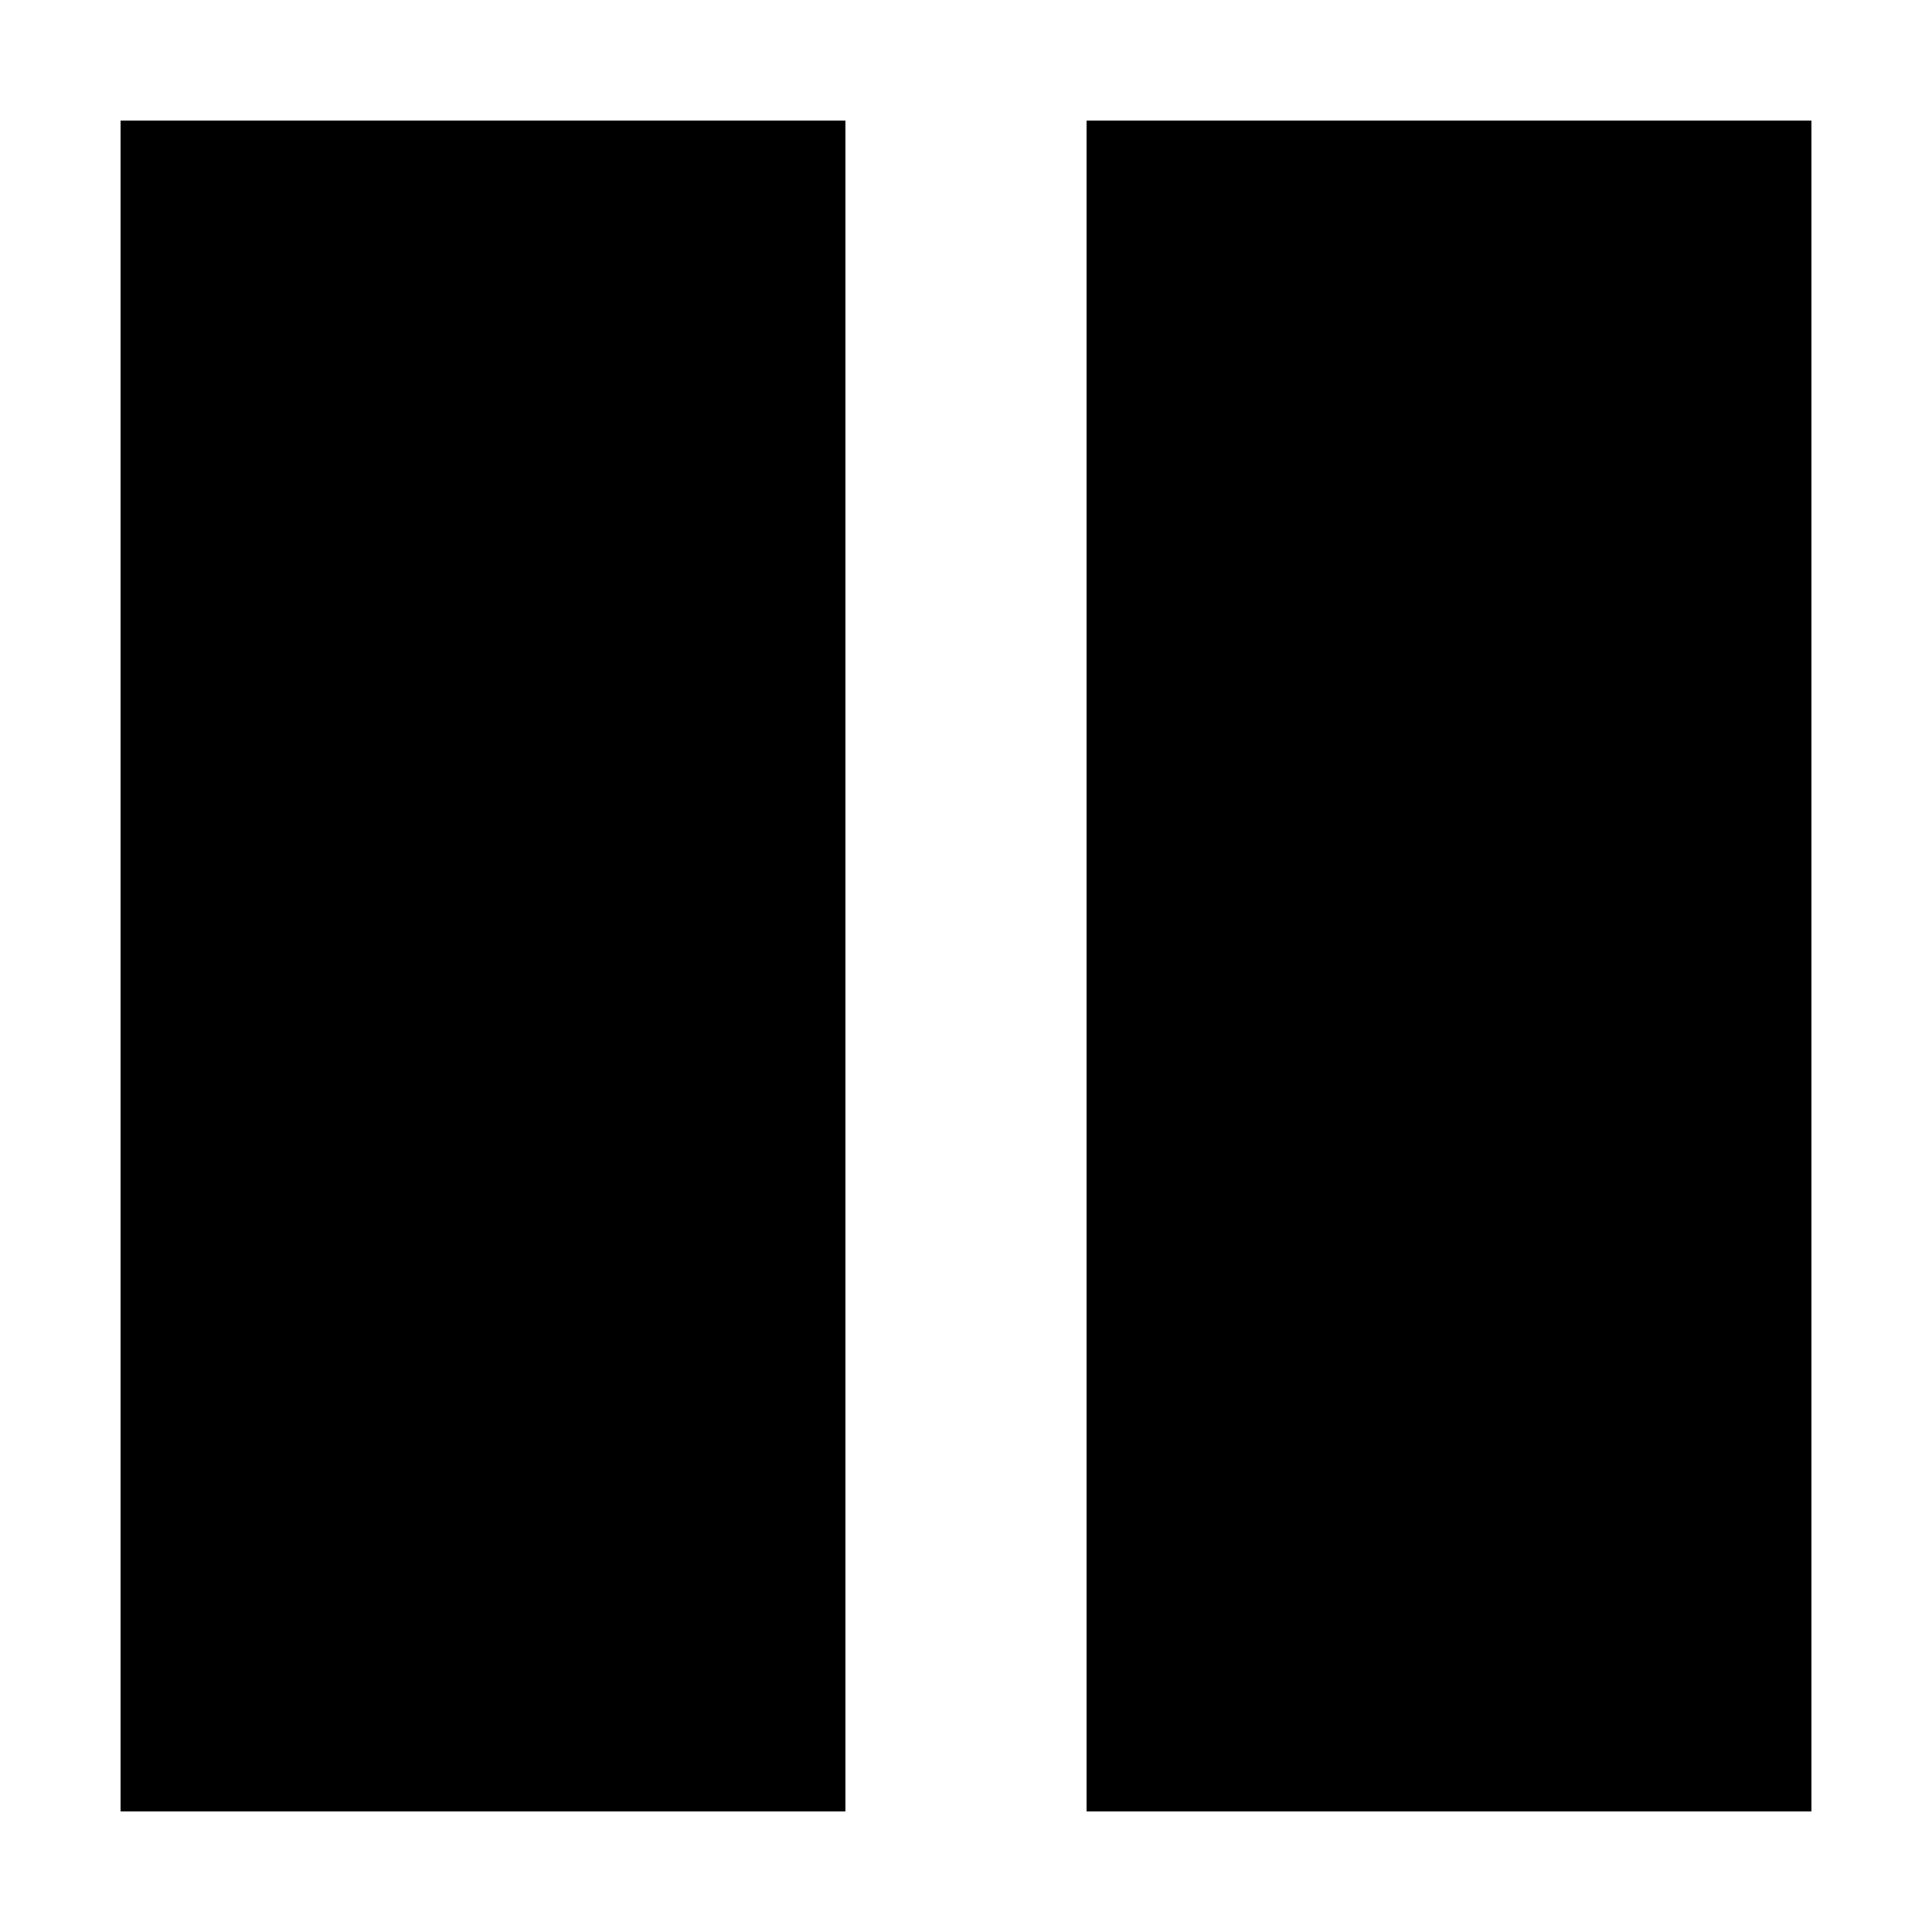
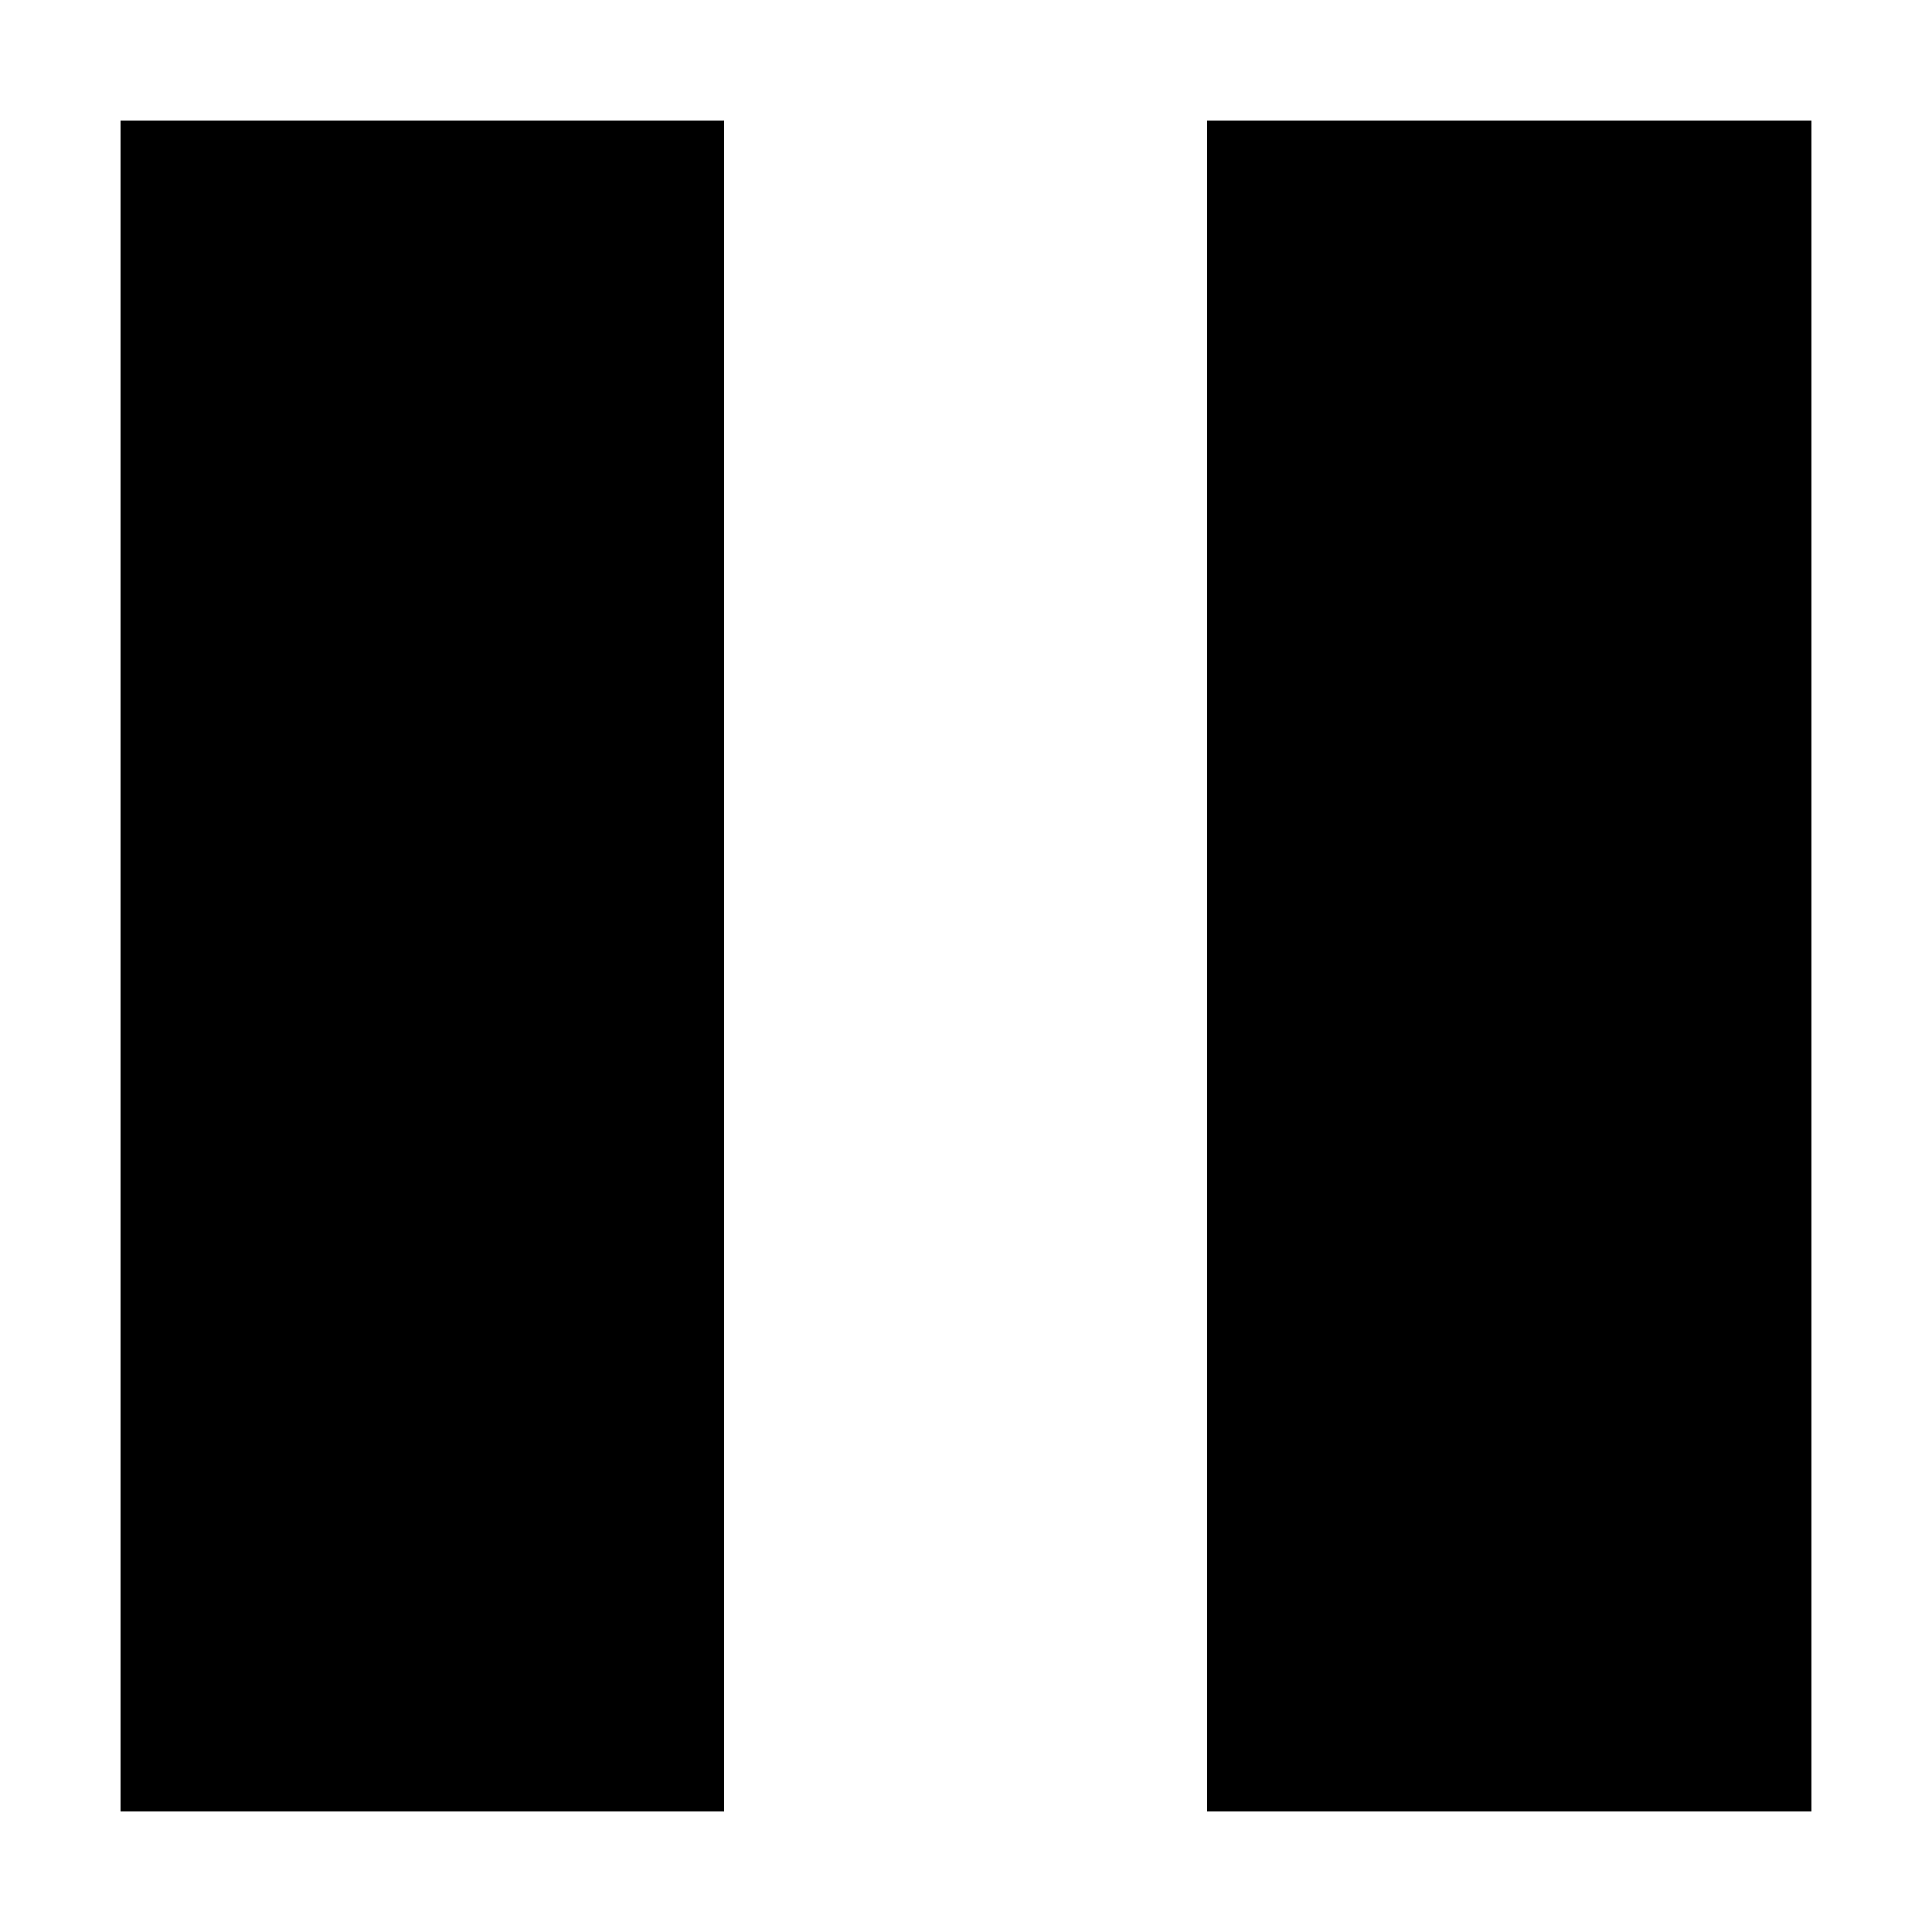
<svg xmlns="http://www.w3.org/2000/svg" xmlns:xlink="http://www.w3.org/1999/xlink" width="16" height="16" id="svg2" version="1.1" shape-rendering="crispEdges">
  <defs id="defs4">
    <linearGradient id="linearGradient5306">
      <stop style="stop-color:#ffffff;stop-opacity:0.099;" offset="0" id="stop5308" />
      <stop style="stop-color:#ffffff;stop-opacity:0;" offset="1" id="stop5310" />
    </linearGradient>
    <linearGradient id="linearGradient5290">
      <stop style="stop-color:#00ffff;stop-opacity:0.098;" offset="0" id="stop5292" />
      <stop id="stop6740" offset="0.5" style="stop-color:#00ff7f;stop-opacity:0.047;" />
      <stop style="stop-color:#00ff00;stop-opacity:0;" offset="1" id="stop5294" />
    </linearGradient>
    <linearGradient id="linearGradient5188">
      <stop style="stop-color:#64b5f6;stop-opacity:0.247;" offset="0" id="stop5198" />
      <stop style="stop-color:#64b5f6;stop-opacity:0;" offset="1" id="stop5192" />
    </linearGradient>
    <linearGradient id="linearGradient3975">
      <stop style="stop-color:#ff5555;stop-opacity:1;" offset="0" id="stop3977" />
    </linearGradient>
    <linearGradient id="linearGradient3969">
      <stop style="stop-color:#87cdde;stop-opacity:1;" offset="0" id="stop3971" />
    </linearGradient>
    <filter id="filter3945" x="0" y="6" width="1.2" style="color-interpolation-filters:sRGB">
      <feDiffuseLighting id="feDiffuseLighting3947" lighting-color="#fdfdfd" surfaceScale="121.495" diffuseConstant="28.448" />
    </filter>
    <filter id="filter3979" style="color-interpolation-filters:sRGB">
      <feFlood flood-opacity="0.2" flood-color="rgb(0,0,0)" result="flood" id="feFlood3981" />
      <feComposite in="flood" in2="SourceGraphic" operator="in" result="composite1" id="feComposite3983" />
      <feGaussianBlur stdDeviation="6" result="blur" id="feGaussianBlur3985" />
      <feOffset dx="0" dy="6" result="offset" id="feOffset3987" />
      <feComposite in="SourceGraphic" in2="offset" operator="over" result="fbSourceGraphic" id="feComposite3989" />
      <feColorMatrix result="fbSourceGraphicAlpha" in="fbSourceGraphic" values="0 0 0 -1 0 0 0 0 -1 0 0 0 0 -1 0 0 0 0 1 0" id="feColorMatrix3991" />
      <feFlood id="feFlood3993" flood-opacity="0.2" flood-color="rgb(0,0,0)" result="flood" in="fbSourceGraphic" />
      <feComposite id="feComposite3995" in2="fbSourceGraphic" in="flood" operator="in" result="composite1" />
      <feGaussianBlur id="feGaussianBlur3997" stdDeviation="6" result="blur" />
      <feOffset id="feOffset3999" dx="0" dy="6" result="offset" />
      <feComposite id="feComposite4001" in2="offset" in="fbSourceGraphic" operator="over" result="composite2" />
    </filter>
    <filter style="color-interpolation-filters:sRGB" id="filter3876">
      <feFlood flood-opacity="0.2" flood-color="rgb(0,0,0)" result="flood" id="feFlood3878" />
      <feComposite in="flood" in2="SourceGraphic" operator="in" result="composite1" id="feComposite3880" />
      <feGaussianBlur stdDeviation="6" result="blur" id="feGaussianBlur3882" />
      <feOffset dx="0" dy="6" result="offset" id="feOffset3884" />
      <feComposite in="SourceGraphic" in2="offset" operator="over" result="fbSourceGraphic" id="feComposite3886" />
      <feColorMatrix result="fbSourceGraphicAlpha" in="fbSourceGraphic" values="0 0 0 -1 0 0 0 0 -1 0 0 0 0 -1 0 0 0 0 1 0" id="feColorMatrix3888" />
      <feFlood id="feFlood3890" flood-opacity="0.397" flood-color="rgb(0,0,0)" result="flood" in="fbSourceGraphic" />
      <feComposite id="feComposite3892" in2="fbSourceGraphic" in="flood" operator="in" result="composite1" />
      <feGaussianBlur id="feGaussianBlur3894" stdDeviation="19.2" result="blur" />
      <feOffset id="feOffset3896" dx="0" dy="6" result="offset" />
      <feComposite id="feComposite3898" in2="offset" in="fbSourceGraphic" operator="over" result="fbSourceGraphic" />
      <feColorMatrix result="fbSourceGraphicAlpha" in="fbSourceGraphic" values="0 0 0 -1 0 0 0 0 -1 0 0 0 0 -1 0 0 0 0 1 0" id="feColorMatrix3900" />
      <feFlood id="feFlood3902" flood-opacity="0.8" flood-color="rgb(0,0,0)" result="flood" in="fbSourceGraphic" />
      <feComposite id="feComposite3904" in2="fbSourceGraphic" in="flood" operator="in" result="composite1" />
      <feGaussianBlur id="feGaussianBlur3906" stdDeviation="19.2" result="blur" />
      <feOffset id="feOffset3908" dx="0" dy="6" result="offset" />
      <feComposite id="feComposite3910" in2="offset" in="fbSourceGraphic" operator="over" result="fbSourceGraphic" />
      <feColorMatrix result="fbSourceGraphicAlpha" in="fbSourceGraphic" values="0 0 0 -1 0 0 0 0 -1 0 0 0 0 -1 0 0 0 0 1 0" id="feColorMatrix3912" />
      <feFlood id="feFlood3914" flood-opacity="0.8" flood-color="rgb(0,0,0)" result="flood" in="fbSourceGraphic" />
      <feComposite id="feComposite3916" in2="fbSourceGraphic" in="flood" operator="in" result="composite1" />
      <feGaussianBlur id="feGaussianBlur3918" stdDeviation="26.1" result="blur" />
      <feOffset id="feOffset3920" dx="0" dy="6" result="offset" />
      <feComposite id="feComposite3922" in2="offset" in="fbSourceGraphic" operator="over" result="fbSourceGraphic" />
      <feColorMatrix result="fbSourceGraphicAlpha" in="fbSourceGraphic" values="0 0 0 -1 0 0 0 0 -1 0 0 0 0 -1 0 0 0 0 1 0" id="feColorMatrix3924" />
      <feFlood id="feFlood3926" flood-opacity="0.8" flood-color="rgb(0,0,0)" result="flood" in="fbSourceGraphic" />
      <feComposite id="feComposite3928" in2="fbSourceGraphic" in="flood" operator="in" result="composite1" />
      <feGaussianBlur id="feGaussianBlur3930" stdDeviation="35.7" result="blur" />
      <feOffset id="feOffset3932" dx="0" dy="6" result="offset" />
      <feComposite id="feComposite3934" in2="offset" in="fbSourceGraphic" operator="over" result="fbSourceGraphic" />
      <feColorMatrix result="fbSourceGraphicAlpha" in="fbSourceGraphic" values="0 0 0 -1 0 0 0 0 -1 0 0 0 0 -1 0 0 0 0 1 0" id="feColorMatrix3936" />
      <feFlood id="feFlood3938" flood-opacity="0.8" flood-color="rgb(0,0,0)" result="flood" in="fbSourceGraphic" />
      <feComposite id="feComposite3940" in2="fbSourceGraphic" in="flood" operator="in" result="composite1" />
      <feGaussianBlur id="feGaussianBlur3942" stdDeviation="6" result="blur" />
      <feOffset id="feOffset3944" dx="0" dy="6" result="offset" />
      <feComposite id="feComposite3946" in2="offset" in="fbSourceGraphic" operator="over" result="fbSourceGraphic" />
      <feColorMatrix result="fbSourceGraphicAlpha" in="fbSourceGraphic" values="0 0 0 -1 0 0 0 0 -1 0 0 0 0 -1 0 0 0 0 1 0" id="feColorMatrix3948" />
      <feFlood id="feFlood3950" flood-opacity="0.8" flood-color="rgb(0,0,0)" result="flood" in="fbSourceGraphic" />
      <feComposite id="feComposite3952" in2="fbSourceGraphic" in="flood" operator="in" result="composite1" />
      <feGaussianBlur id="feGaussianBlur3954" stdDeviation="21.7" result="blur" />
      <feOffset id="feOffset3956" dx="0" dy="6" result="offset" />
      <feComposite id="feComposite3958" in2="offset" in="fbSourceGraphic" operator="over" result="fbSourceGraphic" />
      <feColorMatrix result="fbSourceGraphicAlpha" in="fbSourceGraphic" values="0 0 0 -1 0 0 0 0 -1 0 0 0 0 -1 0 0 0 0 1 0" id="feColorMatrix3960" />
      <feFlood id="feFlood3962" flood-opacity="0.8" flood-color="rgb(0,0,0)" result="flood" in="fbSourceGraphic" />
      <feComposite id="feComposite3964" in2="fbSourceGraphic" in="flood" operator="in" result="composite1" />
      <feGaussianBlur id="feGaussianBlur3966" stdDeviation="21.7" result="blur" />
      <feOffset id="feOffset3968" dx="0" dy="1.9" result="offset" />
      <feComposite id="feComposite3970" in2="offset" in="fbSourceGraphic" operator="over" result="fbSourceGraphic" />
      <feColorMatrix result="fbSourceGraphicAlpha" in="fbSourceGraphic" values="0 0 0 -1 0 0 0 0 -1 0 0 0 0 -1 0 0 0 0 1 0" id="feColorMatrix3972" />
      <feFlood id="feFlood3974" flood-opacity="0.8" flood-color="rgb(0,0,0)" result="flood" in="fbSourceGraphic" />
      <feComposite id="feComposite3976" in2="fbSourceGraphic" in="flood" operator="in" result="composite1" />
      <feGaussianBlur id="feGaussianBlur3978" stdDeviation="21.7" result="blur" />
      <feOffset id="feOffset3980" dx="3.6" dy="1.9" result="offset" />
      <feComposite id="feComposite3982" in2="offset" in="fbSourceGraphic" operator="over" result="fbSourceGraphic" />
      <feColorMatrix result="fbSourceGraphicAlpha" in="fbSourceGraphic" values="0 0 0 -1 0 0 0 0 -1 0 0 0 0 -1 0 0 0 0 1 0" id="feColorMatrix3984" />
      <feFlood id="feFlood3986" flood-opacity="0.8" flood-color="rgb(0,0,0)" result="flood" in="fbSourceGraphic" />
      <feComposite id="feComposite3988" in2="fbSourceGraphic" in="flood" operator="in" result="composite1" />
      <feGaussianBlur id="feGaussianBlur3990" stdDeviation="21.7" result="blur" />
      <feOffset id="feOffset3992" dx="9.6" dy="1.9" result="offset" />
      <feComposite id="feComposite3994" in2="offset" in="fbSourceGraphic" operator="over" result="fbSourceGraphic" />
      <feColorMatrix result="fbSourceGraphicAlpha" in="fbSourceGraphic" values="0 0 0 -1 0 0 0 0 -1 0 0 0 0 -1 0 0 0 0 1 0" id="feColorMatrix3996" />
      <feFlood id="feFlood3998" flood-opacity="0.8" flood-color="rgb(0,0,0)" result="flood" in="fbSourceGraphic" />
      <feComposite id="feComposite4000" in2="fbSourceGraphic" in="flood" operator="in" result="composite1" />
      <feGaussianBlur id="feGaussianBlur4002" stdDeviation="21.7" result="blur" />
      <feOffset id="feOffset4004" dx="1.2" dy="1.9" result="offset" />
      <feComposite id="feComposite4006" in2="offset" in="fbSourceGraphic" operator="over" result="fbSourceGraphic" />
      <feColorMatrix result="fbSourceGraphicAlpha" in="fbSourceGraphic" values="0 0 0 -1 0 0 0 0 -1 0 0 0 0 -1 0 0 0 0 1 0" id="feColorMatrix4008" />
      <feFlood id="feFlood4010" flood-opacity="0.8" flood-color="rgb(0,0,0)" result="flood" in="fbSourceGraphic" />
      <feComposite id="feComposite4012" in2="fbSourceGraphic" in="flood" operator="in" result="composite1" />
      <feGaussianBlur id="feGaussianBlur4014" stdDeviation="21.7" result="blur" />
      <feOffset id="feOffset4016" dx="-1.4" dy="1.9" result="offset" />
      <feComposite id="feComposite4018" in2="offset" in="fbSourceGraphic" operator="over" result="fbSourceGraphic" />
      <feColorMatrix result="fbSourceGraphicAlpha" in="fbSourceGraphic" values="0 0 0 -1 0 0 0 0 -1 0 0 0 0 -1 0 0 0 0 1 0" id="feColorMatrix4020" />
      <feFlood id="feFlood4022" flood-opacity="0.8" flood-color="rgb(0,0,0)" result="flood" in="fbSourceGraphic" />
      <feComposite id="feComposite4024" in2="fbSourceGraphic" in="flood" operator="in" result="composite1" />
      <feGaussianBlur id="feGaussianBlur4026" stdDeviation="21.7" result="blur" />
      <feOffset id="feOffset4028" dx="0.3" dy="1.9" result="offset" />
      <feComposite id="feComposite4030" in2="offset" in="fbSourceGraphic" operator="over" result="fbSourceGraphic" />
      <feColorMatrix result="fbSourceGraphicAlpha" in="fbSourceGraphic" values="0 0 0 -1 0 0 0 0 -1 0 0 0 0 -1 0 0 0 0 1 0" id="feColorMatrix4032" />
      <feFlood id="feFlood4034" flood-opacity="0.8" flood-color="rgb(0,0,0)" result="flood" in="fbSourceGraphic" />
      <feComposite id="feComposite4036" in2="fbSourceGraphic" in="flood" operator="in" result="composite1" />
      <feGaussianBlur id="feGaussianBlur4038" stdDeviation="21.7" result="blur" />
      <feOffset id="feOffset4040" dx="-8.04912e-16" dy="1.9" result="offset" />
      <feComposite id="feComposite4042" in2="offset" in="fbSourceGraphic" operator="over" result="fbSourceGraphic" />
      <feColorMatrix result="fbSourceGraphicAlpha" in="fbSourceGraphic" values="0 0 0 -1 0 0 0 0 -1 0 0 0 0 -1 0 0 0 0 1 0" id="feColorMatrix4044" />
      <feFlood id="feFlood4046" flood-opacity="0.8" flood-color="rgb(0,0,0)" result="flood" in="fbSourceGraphic" />
      <feComposite id="feComposite4048" in2="fbSourceGraphic" in="flood" operator="in" result="composite1" />
      <feGaussianBlur id="feGaussianBlur4050" stdDeviation="21.7" result="blur" />
      <feOffset id="feOffset4052" dx="-8.04912e-16" dy="3.6" result="offset" />
      <feComposite id="feComposite4054" in2="offset" in="fbSourceGraphic" operator="over" result="fbSourceGraphic" />
      <feColorMatrix result="fbSourceGraphicAlpha" in="fbSourceGraphic" values="0 0 0 -1 0 0 0 0 -1 0 0 0 0 -1 0 0 0 0 1 0" id="feColorMatrix4056" />
      <feFlood id="feFlood4058" flood-opacity="0.8" flood-color="rgb(0,0,0)" result="flood" in="fbSourceGraphic" />
      <feComposite id="feComposite4060" in2="fbSourceGraphic" in="flood" operator="in" result="composite1" />
      <feGaussianBlur id="feGaussianBlur4062" stdDeviation="6" result="blur" />
      <feOffset id="feOffset4064" dx="-8.04912e-16" dy="3.6" result="offset" />
      <feComposite id="feComposite4066" in2="offset" in="fbSourceGraphic" operator="over" result="fbSourceGraphic" />
      <feColorMatrix result="fbSourceGraphicAlpha" in="fbSourceGraphic" values="0 0 0 -1 0 0 0 0 -1 0 0 0 0 -1 0 0 0 0 1 0" id="feColorMatrix4080" />
      <feFlood id="feFlood4082" flood-opacity="0.8" flood-color="rgb(0,0,0)" result="flood" in="fbSourceGraphic" />
      <feComposite id="feComposite4084" in2="fbSourceGraphic" in="flood" operator="in" result="composite1" />
      <feGaussianBlur id="feGaussianBlur4086" stdDeviation="6" result="blur" />
      <feOffset id="feOffset4088" dx="-8.04912e-16" dy="3.6" result="offset" />
      <feComposite id="feComposite4090" in2="offset" in="fbSourceGraphic" operator="over" result="fbSourceGraphic" />
      <feColorMatrix result="fbSourceGraphicAlpha" in="fbSourceGraphic" values="0 0 0 -1 0 0 0 0 -1 0 0 0 0 -1 0 0 0 0 1 0" id="feColorMatrix4092" />
      <feFlood id="feFlood4094" flood-opacity="0.8" flood-color="rgb(0,0,0)" result="flood" in="fbSourceGraphic" />
      <feComposite id="feComposite4096" in2="fbSourceGraphic" in="flood" operator="in" result="composite1" />
      <feGaussianBlur id="feGaussianBlur4098" stdDeviation="6" result="blur" />
      <feOffset id="feOffset4100" dx="-8.04912e-16" dy="7.7" result="offset" />
      <feComposite id="feComposite4102" in2="offset" in="fbSourceGraphic" operator="over" result="fbSourceGraphic" />
      <feColorMatrix result="fbSourceGraphicAlpha" in="fbSourceGraphic" values="0 0 0 -1 0 0 0 0 -1 0 0 0 0 -1 0 0 0 0 1 0" id="feColorMatrix4104" />
      <feFlood id="feFlood4106" flood-opacity="0.8" flood-color="rgb(0,0,0)" result="flood" in="fbSourceGraphic" />
      <feComposite id="feComposite4108" in2="fbSourceGraphic" in="flood" operator="in" result="composite1" />
      <feGaussianBlur id="feGaussianBlur4110" stdDeviation="6" result="blur" />
      <feOffset id="feOffset4112" dx="-8.04912e-16" dy="11.6" result="offset" />
      <feComposite id="feComposite4114" in2="offset" in="fbSourceGraphic" operator="over" result="fbSourceGraphic" />
      <feColorMatrix result="fbSourceGraphicAlpha" in="fbSourceGraphic" values="0 0 0 -1 0 0 0 0 -1 0 0 0 0 -1 0 0 0 0 1 0" id="feColorMatrix4116" />
      <feFlood id="feFlood4118" flood-opacity="0.5" flood-color="rgb(0,0,0)" result="flood" in="fbSourceGraphic" />
      <feComposite id="feComposite4120" in2="fbSourceGraphic" in="flood" operator="in" result="composite1" />
      <feGaussianBlur id="feGaussianBlur4122" stdDeviation="6" result="blur" />
      <feOffset id="feOffset4124" dx="-8.04912e-16" dy="11.6" result="offset" />
      <feComposite id="feComposite4126" in2="offset" in="fbSourceGraphic" operator="over" result="fbSourceGraphic" />
      <feColorMatrix result="fbSourceGraphicAlpha" in="fbSourceGraphic" values="0 0 0 -1 0 0 0 0 -1 0 0 0 0 -1 0 0 0 0 1 0" id="feColorMatrix4128" />
      <feFlood id="feFlood4130" flood-opacity="0.3" flood-color="rgb(0,0,0)" result="flood" in="fbSourceGraphic" />
      <feComposite id="feComposite4132" in2="fbSourceGraphic" in="flood" operator="in" result="composite1" />
      <feGaussianBlur id="feGaussianBlur4134" stdDeviation="6" result="blur" />
      <feOffset id="feOffset4136" dx="-8.04912e-16" dy="11.6" result="offset" />
      <feComposite id="feComposite4138" in2="offset" in="fbSourceGraphic" operator="over" result="fbSourceGraphic" />
      <feColorMatrix result="fbSourceGraphicAlpha" in="fbSourceGraphic" values="0 0 0 -1 0 0 0 0 -1 0 0 0 0 -1 0 0 0 0 1 0" id="feColorMatrix4140" />
      <feFlood id="feFlood4142" flood-opacity="0.2" flood-color="rgb(0,0,0)" result="flood" in="fbSourceGraphic" />
      <feComposite id="feComposite4144" in2="fbSourceGraphic" in="flood" operator="in" result="composite1" />
      <feGaussianBlur id="feGaussianBlur4146" stdDeviation="6" result="blur" />
      <feOffset id="feOffset4148" dx="-8.04912e-16" dy="11.6" result="offset" />
      <feComposite id="feComposite4150" in2="offset" in="fbSourceGraphic" operator="over" result="fbSourceGraphic" />
      <feColorMatrix result="fbSourceGraphicAlpha" in="fbSourceGraphic" values="0 0 0 -1 0 0 0 0 -1 0 0 0 0 -1 0 0 0 0 1 0" id="feColorMatrix4152" />
      <feFlood id="feFlood4154" flood-opacity="0.2" flood-color="rgb(0,0,0)" result="flood" in="fbSourceGraphic" />
      <feComposite id="feComposite4156" in2="fbSourceGraphic" in="flood" operator="in" result="composite1" />
      <feGaussianBlur id="feGaussianBlur4158" stdDeviation="6" result="blur" />
      <feOffset id="feOffset4160" dx="-8.04912e-16" dy="11.6" result="offset" />
      <feComposite id="feComposite4162" in2="offset" in="fbSourceGraphic" operator="over" result="fbSourceGraphic" />
      <feColorMatrix result="fbSourceGraphicAlpha" in="fbSourceGraphic" values="0 0 0 -1 0 0 0 0 -1 0 0 0 0 -1 0 0 0 0 1 0" id="feColorMatrix4164" />
      <feFlood id="feFlood4166" flood-opacity="0.2" flood-color="rgb(0,0,0)" result="flood" in="fbSourceGraphic" />
      <feComposite id="feComposite4168" in2="fbSourceGraphic" in="flood" operator="in" result="composite1" />
      <feGaussianBlur id="feGaussianBlur4170" stdDeviation="6" result="blur" />
      <feOffset id="feOffset4172" dx="-8.04912e-16" dy="6" result="offset" />
      <feComposite id="feComposite4174" in2="offset" in="fbSourceGraphic" operator="over" result="composite2" />
    </filter>
    <filter id="filter4522" style="color-interpolation-filters:sRGB">
      <feGaussianBlur stdDeviation="3" id="feGaussianBlur4524" />
      <feColorMatrix result="fbSourceGraphic" values="1 0 0 0 0 0 1 0 0 0 0 0 1 0 0 0 0 0 6 -2.5 " id="feColorMatrix4526" />
    </filter>
    <filter id="filter4576" style="color-interpolation-filters:sRGB">
      <feGaussianBlur stdDeviation="3" id="feGaussianBlur4578" />
      <feColorMatrix result="fbSourceGraphic" values="1 0 0 0 0 0 1 0 0 0 0 0 1 0 0 0 0 0 6 -2.5 " id="feColorMatrix4580" />
    </filter>
    <filter id="filter4576-0" style="color-interpolation-filters:sRGB">
      <feGaussianBlur stdDeviation="3" id="feGaussianBlur4578-8" />
      <feColorMatrix result="fbSourceGraphic" values="1 0 0 0 0 0 1 0 0 0 0 0 1 0 0 0 0 0 6 -2.5 " id="feColorMatrix4580-0" />
    </filter>
    <filter id="filter4576-0-0" style="color-interpolation-filters:sRGB">
      <feGaussianBlur stdDeviation="3" id="feGaussianBlur4578-8-5" />
      <feColorMatrix result="fbSourceGraphic" values="1 0 0 0 0 0 1 0 0 0 0 0 1 0 0 0 0 0 6 -2.5 " id="feColorMatrix4580-0-2" />
    </filter>
    <filter id="filter4576-0-0-4" style="color-interpolation-filters:sRGB">
      <feGaussianBlur stdDeviation="3" id="feGaussianBlur4578-8-5-2" />
      <feColorMatrix result="fbSourceGraphic" values="1 0 0 0 0 0 1 0 0 0 0 0 1 0 0 0 0 0 6 -2.5 " id="feColorMatrix4580-0-2-7" />
    </filter>
    <radialGradient xlink:href="#linearGradient5306" id="radialGradient5296" cx="9" cy="1032.112" fx="9" fy="1032.112" r="10.125" gradientUnits="userSpaceOnUse" gradientTransform="matrix(1.944444,0,0,1.944447,-13.5625,-977.5881)" />
    <linearGradient xlink:href="#linearGradient5306" id="linearGradient5312" x1="-15.75" y1="1029.3" x2="23.625" y2="1029.3" gradientUnits="userSpaceOnUse" />
    <linearGradient id="linearGradient3783-1">
      <stop id="stop3785-2" offset="0" style="stop-color:#1e94d3;stop-opacity:1;" />
      <stop style="stop-color:#1e94d3;stop-opacity:1;" offset="1" id="stop3803-6" />
    </linearGradient>
    <linearGradient gradientUnits="userSpaceOnUse" y2="50" x2="30" y1="90" x1="-10" id="linearGradient3827-7" xlink:href="#linearGradient3783-1" />
    <linearGradient gradientUnits="userSpaceOnUse" y2="50" x2="30" y1="90" x1="-10" id="linearGradient3827" xlink:href="#linearGradient3783" />
    <linearGradient id="linearGradient3783">
      <stop id="stop3785" offset="0" style="stop-color:#1e94d3;stop-opacity:1;" />
      <stop style="stop-color:#1e94d3;stop-opacity:1;" offset="1" id="stop3803" />
    </linearGradient>
    <linearGradient id="linearGradient3821">
      <stop id="stop3823" offset="0" style="stop-color:#37aee2;stop-opacity:1;" />
      <stop id="stop3825" offset="1" style="stop-color:#1e96c8;stop-opacity:1;" />
    </linearGradient>
    <linearGradient id="linearGradient3829">
      <stop style="stop-color:#1f96d4;stop-opacity:1;" offset="0" id="stop3831" />
      <stop style="stop-color:#37aee2;stop-opacity:1;" offset="1" id="stop3833" />
    </linearGradient>
    <linearGradient id="linearGradient3877">
      <stop id="stop3879" offset="0" style="stop-color:#eff7fc;stop-opacity:1;" />
      <stop id="stop3881" offset="1" style="stop-color:#ffffff;stop-opacity:1;" />
    </linearGradient>
    <linearGradient id="linearGradient3689">
      <stop id="stop3691" offset="0" style="stop-color:#f68000;stop-opacity:1;" />
      <stop id="stop3693" offset="1" style="stop-color:#fd9800;stop-opacity:1;" />
    </linearGradient>
    <linearGradient id="linearGradient3675">
      <stop id="stop3677" offset="0" style="stop-color:#ffb900;stop-opacity:1;" />
      <stop id="stop3679" offset="1" style="stop-color:#ffd76b;stop-opacity:1;" />
    </linearGradient>
    <linearGradient y2="463.262" x2="412.23" y1="461.921" x1="-113.893" gradientUnits="userSpaceOnUse" id="linearGradient3840" xlink:href="#linearGradient3675" />
    <linearGradient id="linearGradient3634">
      <stop style="stop-color:#7a8288;stop-opacity:1;" offset="0" id="stop3636" />
      <stop id="stop3638" offset="0.076" style="stop-color:#9fa3a7;stop-opacity:1;" />
      <stop style="stop-color:#7d858b;stop-opacity:1;" offset="1" id="stop3640" />
    </linearGradient>
    <linearGradient y2="12.703" x2="151.346" y1="-0.642" x1="107.209" gradientTransform="matrix(0.2822222,0,0,0.2822222,-0.1398399,-0.01181449)" gradientUnits="userSpaceOnUse" id="linearGradient3838" xlink:href="#linearGradient3634" />
    <linearGradient id="linearGradient3712">
      <stop id="stop3714" offset="0" style="stop-color:#a1abb2;stop-opacity:1;" />
      <stop style="stop-color:#eaeced;stop-opacity:1;" offset="0.148" id="stop3720" />
      <stop id="stop3716" offset="1" style="stop-color:#c6ccd0;stop-opacity:1;" />
    </linearGradient>
    <linearGradient y2="27.389" x2="164.759" y1="12.641" x1="104.886" gradientUnits="userSpaceOnUse" id="linearGradient3836" xlink:href="#linearGradient3712" />
    <linearGradient id="linearGradient3702">
      <stop id="stop3704" offset="0" style="stop-color:#7a8288;stop-opacity:1;" />
      <stop style="stop-color:#9fa3a7;stop-opacity:1;" offset="0.529" id="stop3710" />
      <stop id="stop3706" offset="1" style="stop-color:#7d858b;stop-opacity:1;" />
    </linearGradient>
    <linearGradient y2="268.415" x2="334.031" y1="252.484" x1="18.875" gradientUnits="userSpaceOnUse" id="linearGradient3834" xlink:href="#linearGradient3702" />
    <linearGradient id="linearGradient3626">
      <stop style="stop-color:#a1abb2;stop-opacity:1;" offset="0" id="stop3628" />
      <stop id="stop3630" offset="0.083" style="stop-color:#eaeced;stop-opacity:1;" />
      <stop style="stop-color:#c6ccd0;stop-opacity:1;" offset="1" id="stop3632" />
    </linearGradient>
    <linearGradient y2="290.7" x2="278.432" y1="228.6" x1="44.104" gradientUnits="userSpaceOnUse" id="linearGradient3832" xlink:href="#linearGradient3626" />
    <linearGradient id="linearGradient3646">
      <stop id="stop3648" offset="0" style="stop-color:#f48200;stop-opacity:0;" />
      <stop style="stop-color:#f48200;stop-opacity:0.728;" offset="0.589" id="stop3654" />
      <stop id="stop3658" offset="0.816" style="stop-color:#cc5f00;stop-opacity:1;" />
      <stop id="stop3650" offset="1" style="stop-color:#a43d00;stop-opacity:1;" />
    </linearGradient>
    <linearGradient y2="55.356" x2="261.622" y1="70.105" x1="115.202" gradientUnits="userSpaceOnUse" id="linearGradient3830" xlink:href="#linearGradient3646" />
    <linearGradient id="linearGradient3668">
      <stop style="stop-color:#9b4400;stop-opacity:1;" offset="0" id="stop3670" />
      <stop style="stop-color:#e56300;stop-opacity:1;" offset="1" id="stop3672" />
    </linearGradient>
    <linearGradient y2="108.988" x2="93.522" y1="102.284" x1="64.751" gradientUnits="userSpaceOnUse" id="linearGradient3828" xlink:href="#linearGradient3668" />
    <linearGradient id="linearGradient3649">
      <stop id="stop3651" offset="0" style="stop-color:#e26400;stop-opacity:1;" />
      <stop id="stop3653" offset="1" style="stop-color:#ffb900;stop-opacity:1;" />
    </linearGradient>
    <linearGradient y2="125.316" x2="44.376" y1="100.342" x1="40.775" gradientTransform="matrix(1,0,0,1.020233,0,-1.423461)" gradientUnits="userSpaceOnUse" id="linearGradient3826" xlink:href="#linearGradient3649" />
    <linearGradient id="linearGradient3689-2">
      <stop id="stop3691-2" offset="0" style="stop-color:#f68000;stop-opacity:1;" />
      <stop id="stop3693-3" offset="1" style="stop-color:#fd9800;stop-opacity:1;" />
    </linearGradient>
    <linearGradient id="linearGradient3675-8">
      <stop id="stop3677-4" offset="0" style="stop-color:#ffb900;stop-opacity:1;" />
      <stop id="stop3679-7" offset="1" style="stop-color:#ffd76b;stop-opacity:1;" />
    </linearGradient>
    <linearGradient y2="463.262" x2="412.23" y1="461.921" x1="-113.893" gradientUnits="userSpaceOnUse" id="linearGradient3840-4" xlink:href="#linearGradient3675-8" />
    <linearGradient id="linearGradient3634-7">
      <stop style="stop-color:#7a8288;stop-opacity:1;" offset="0" id="stop3636-4" />
      <stop id="stop3638-6" offset="0.076" style="stop-color:#9fa3a7;stop-opacity:1;" />
      <stop style="stop-color:#7d858b;stop-opacity:1;" offset="1" id="stop3640-9" />
    </linearGradient>
    <linearGradient y2="12.703" x2="151.346" y1="-0.642" x1="107.209" gradientTransform="matrix(0.2822222,0,0,0.2822222,-0.1398399,-0.01181449)" gradientUnits="userSpaceOnUse" id="linearGradient3838-1" xlink:href="#linearGradient3634-7" />
    <linearGradient id="linearGradient3712-7">
      <stop id="stop3714-7" offset="0" style="stop-color:#a1abb2;stop-opacity:1;" />
      <stop style="stop-color:#eaeced;stop-opacity:1;" offset="0.148" id="stop3720-2" />
      <stop id="stop3716-3" offset="1" style="stop-color:#c6ccd0;stop-opacity:1;" />
    </linearGradient>
    <linearGradient y2="27.389" x2="164.759" y1="12.641" x1="104.886" gradientUnits="userSpaceOnUse" id="linearGradient3836-7" xlink:href="#linearGradient3712-7" />
    <linearGradient id="linearGradient3702-3">
      <stop id="stop3704-5" offset="0" style="stop-color:#7a8288;stop-opacity:1;" />
      <stop style="stop-color:#9fa3a7;stop-opacity:1;" offset="0.529" id="stop3710-4" />
      <stop id="stop3706-4" offset="1" style="stop-color:#7d858b;stop-opacity:1;" />
    </linearGradient>
    <linearGradient y2="268.415" x2="334.031" y1="252.484" x1="18.875" gradientUnits="userSpaceOnUse" id="linearGradient3834-9" xlink:href="#linearGradient3702-3" />
    <linearGradient id="linearGradient3626-6">
      <stop style="stop-color:#a1abb2;stop-opacity:1;" offset="0" id="stop3628-0" />
      <stop id="stop3630-5" offset="0.083" style="stop-color:#eaeced;stop-opacity:1;" />
      <stop style="stop-color:#c6ccd0;stop-opacity:1;" offset="1" id="stop3632-7" />
    </linearGradient>
    <linearGradient y2="290.7" x2="278.432" y1="228.6" x1="44.104" gradientUnits="userSpaceOnUse" id="linearGradient3832-3" xlink:href="#linearGradient3626-6" />
    <linearGradient id="linearGradient3646-6">
      <stop id="stop3648-6" offset="0" style="stop-color:#f48200;stop-opacity:0;" />
      <stop style="stop-color:#f48200;stop-opacity:0.728;" offset="0.589" id="stop3654-6" />
      <stop id="stop3658-4" offset="0.816" style="stop-color:#cc5f00;stop-opacity:1;" />
      <stop id="stop3650-0" offset="1" style="stop-color:#a43d00;stop-opacity:1;" />
    </linearGradient>
    <linearGradient y2="55.356" x2="261.622" y1="70.105" x1="115.202" gradientUnits="userSpaceOnUse" id="linearGradient3830-6" xlink:href="#linearGradient3646-6" />
    <linearGradient id="linearGradient3668-5">
      <stop style="stop-color:#9b4400;stop-opacity:1;" offset="0" id="stop3670-3" />
      <stop style="stop-color:#e56300;stop-opacity:1;" offset="1" id="stop3672-2" />
    </linearGradient>
    <linearGradient y2="108.988" x2="93.522" y1="102.284" x1="64.751" gradientUnits="userSpaceOnUse" id="linearGradient3828-1" xlink:href="#linearGradient3668-5" />
    <linearGradient id="linearGradient3649-3">
      <stop id="stop3651-9" offset="0" style="stop-color:#e26400;stop-opacity:1;" />
      <stop id="stop3653-7" offset="1" style="stop-color:#ffb900;stop-opacity:1;" />
    </linearGradient>
    <linearGradient y2="125.316" x2="44.376" y1="100.342" x1="40.775" gradientTransform="matrix(1,0,0,1.020233,0,-1.423461)" gradientUnits="userSpaceOnUse" id="linearGradient3826-1" xlink:href="#linearGradient3649-3" />
    <linearGradient id="linearGradient2460" y2="44.984" gradientUnits="userSpaceOnUse" x2="19.36" y1="21.031" x1="19.245">
      <stop id="stop3602" style="stop-color:#fafafa;stop-opacity:1;" offset="0" />
      <stop id="stop3604" style="stop-color:#f0f0f0;stop-opacity:1;" offset="1" />
    </linearGradient>
    <linearGradient xlink:href="#linearGradient2460" id="linearGradient3157" gradientUnits="userSpaceOnUse" gradientTransform="matrix(12.10256,0,0,12.10256,-34.46825,-46.18711)" x1="18.93" y1="6.295" x2="19.36" y2="36.644" />
    <linearGradient id="linearGradient5479-2">
      <stop id="stop5481-7" offset="0" style="stop-color:#be5300;stop-opacity:1;" />
      <stop style="stop-color:#f07300;stop-opacity:1" offset="0.763" id="stop5483-4" />
      <stop id="stop5485-2" offset="1" style="stop-color:#e67700;stop-opacity:1;" />
    </linearGradient>
    <linearGradient y2="134.644" x2="128.507" y1="101.118" x1="4.11" gradientTransform="matrix(1.235159,0,0,1.235159,262.2571,326.9873)" gradientUnits="userSpaceOnUse" id="linearGradient3900" xlink:href="#linearGradient5479-2" />
    <linearGradient id="linearGradient5479-6">
      <stop style="stop-color:#be5300;stop-opacity:1;" offset="0" id="stop5481-6" />
      <stop id="stop5483-0" offset="0.763" style="stop-color:#f07300;stop-opacity:1" />
      <stop style="stop-color:#e67700;stop-opacity:1;" offset="1" id="stop5485-5" />
    </linearGradient>
    <linearGradient xlink:href="#linearGradient5479-6" id="linearGradient5467-1" gradientUnits="userSpaceOnUse" gradientTransform="matrix(1.235159,0,0,1.235159,262.2571,326.9873)" x1="4.11" y1="101.118" x2="128.507" y2="134.644" />
    <linearGradient id="linearGradient5447">
      <stop id="stop5451" offset="0" style="stop-color:#e66e00;stop-opacity:1;" />
      <stop style="stop-color:#e67700;stop-opacity:1;" offset="1" id="stop5453" />
    </linearGradient>
    <linearGradient id="linearGradient5479">
      <stop style="stop-color:#be5300;stop-opacity:1;" offset="0" id="stop5481" />
      <stop id="stop5483" offset="0.763" style="stop-color:#f07300;stop-opacity:1" />
      <stop style="stop-color:#e67700;stop-opacity:1;" offset="1" id="stop5485" />
    </linearGradient>
    <linearGradient xlink:href="#linearGradient5479" id="linearGradient5467" gradientUnits="userSpaceOnUse" gradientTransform="matrix(1.235159,0,0,1.235159,262.2571,326.9873)" x1="4.11" y1="101.118" x2="128.507" y2="134.644" />
    <linearGradient gradientTransform="matrix(1.005865,0,0,0.994169,100,0)" gradientUnits="userSpaceOnUse" id="linearGradient3416" y2="7.017" x2="45.448" y1="92.54" x1="45.448">
      <stop offset="0" style="stop-color:#000000;stop-opacity:1" id="stop3418" />
      <stop offset="1" style="stop-color:#000000;stop-opacity:0.588" id="stop3420" />
    </linearGradient>
    <linearGradient xlink:href="#ButtonShadow-0-1-1-5" id="linearGradient5342" gradientUnits="userSpaceOnUse" gradientTransform="matrix(1.007415,0,0,1.007415,-810.4888,593.1369)" x1="1012.513" y1="484.417" x2="1006.808" y2="20.626" />
    <linearGradient gradientTransform="matrix(1.005865,0,0,0.994169,100,0)" gradientUnits="userSpaceOnUse" id="linearGradient3409" y2="7.017" x2="45.448" y1="92.54" x1="45.448">
      <stop offset="0" style="stop-color:#000000;stop-opacity:1" id="stop3411" />
      <stop offset="1" style="stop-color:#000000;stop-opacity:0.588" id="stop3413" />
    </linearGradient>
    <linearGradient gradientTransform="matrix(1.005865,0,0,0.994169,100,0)" gradientUnits="userSpaceOnUse" id="linearGradient3402" y2="7.017" x2="45.448" y1="92.54" x1="45.448">
      <stop offset="0" style="stop-color:#000000;stop-opacity:1" id="stop3404" />
      <stop offset="1" style="stop-color:#000000;stop-opacity:0.588" id="stop3406" />
    </linearGradient>
    <linearGradient gradientTransform="matrix(1.005865,0,0,0.994169,100,0)" gradientUnits="userSpaceOnUse" id="linearGradient3395" y2="7.017" x2="45.448" y1="92.54" x1="45.448">
      <stop offset="0" style="stop-color:#000000;stop-opacity:1" id="stop3397" />
      <stop offset="1" style="stop-color:#000000;stop-opacity:0.588" id="stop3399" />
    </linearGradient>
    <linearGradient gradientTransform="matrix(1.005865,0,0,0.994169,100,0)" gradientUnits="userSpaceOnUse" id="ButtonShadow-0-1-1-5" y2="7.017" x2="45.448" y1="92.54" x1="45.448">
      <stop offset="0" style="stop-color:#000000;stop-opacity:1" id="stop3750-8-9-3-6" />
      <stop offset="1" style="stop-color:#000000;stop-opacity:0.588" id="stop3752-5-6-4-2" />
    </linearGradient>
    <linearGradient id="linearGradient4046">
      <stop offset="0" style="stop-color:#000000;stop-opacity:1;" id="stop4048" />
      <stop offset="1" style="stop-color:#ffffff;stop-opacity:0.2" id="stop4050" />
    </linearGradient>
    <linearGradient id="linearGradient3737">
      <stop offset="0" style="stop-color:#ffffff;stop-opacity:1" id="stop3739" />
      <stop offset="1" style="stop-color:#ffffff;stop-opacity:0" id="stop3741" />
    </linearGradient>
    <linearGradient id="linearGradient4487">
      <stop offset="0" style="stop-color:#000000;stop-opacity:1" id="stop4489" />
      <stop offset="1" style="stop-color:#000000;stop-opacity:0" id="stop4491" />
    </linearGradient>
    <linearGradient y2="251.661" x2="1011.953" y1="476.26" x1="1016.104" gradientTransform="translate(-146.2203,369.0885)" gradientUnits="userSpaceOnUse" id="linearGradient4082" xlink:href="#linearGradient4487" />
    <linearGradient xlink:href="#SVGID_2_" id="linearGradient3803" x1="259.994" y1="44" x2="259.994" y2="464" gradientUnits="userSpaceOnUse" />
    <linearGradient y2="217.459" x2="200.051" y1="185.074" x1="200.051" gradientTransform="matrix(9.257474,0,0,9.257474,-1595.928,-1607.211)" gradientUnits="userSpaceOnUse" id="linearGradient3017" xlink:href="#SVGID_2_" />
    <linearGradient xlink:href="#SVGID_2_" id="linearGradient3021" gradientUnits="userSpaceOnUse" gradientTransform="matrix(13.57763,0,0,13.57763,-2026.162,-2566.71)" x1="200.051" y1="185.074" x2="200.051" y2="217.459" />
    <linearGradient y2="217.459" x2="200.051" y1="185.074" x1="200.051" gradientUnits="userSpaceOnUse" id="SVGID_2_">
      <stop id="stop13" style="stop-color:#61B74A" offset="0" />
      <stop id="stop15" style="stop-color:#449934" offset="1" />
    </linearGradient>
    <radialGradient gradientUnits="userSpaceOnUse" gradientTransform="matrix(1,0,0,1.049991,0,-19.27059)" r="191.619" fy="385.484" fx="558.354" cy="385.484" cx="558.354" id="radialGradient3867" xlink:href="#XMLID_74_-8-1" />
    <linearGradient y2="48.085" x2="78.466" y1="56.301" x1="64.478" gradientUnits="userSpaceOnUse" id="XMLID_74_-8-1">
      <stop id="stop155-3-8" style="stop-color:#ffffff;stop-opacity:1;" offset="0" />
      <stop id="stop157-94-6" style="stop-color:#e6e6e6;stop-opacity:1;" offset="1" />
    </linearGradient>
  </defs>
  <g id="layer2" transform="translate(1.000843,1.0005)">
    <g transform="translate(-4.29e-5)" id="g4" />
-     <path id="rect2314" style="fill:#000000;stroke-width:2;stroke-linecap:square;paint-order:markers stroke fill" d="M -8.4290002e-4,-5.0000002e-4 5.999,-5e-4 v 14 l -6,0 z" />
-     <path id="rect2338" style="fill:#000000;stroke-width:2;stroke-linecap:square;paint-order:markers stroke fill" d="M 7.999,-5.0000002e-4 H 13.999 V 13.999 H 7.999 Z" />
+     <path id="rect2314" style="fill:#000000;stroke-width:1.826;stroke-linecap:square;paint-order:markers stroke fill" d="M -8.4290002e-4,-5.0000002e-4 4.999,-5e-4 v 14 H -8.4290002e-4 Z" />
+     <path id="rect2338" style="fill:#000000;stroke-width:1.826;stroke-linecap:square;paint-order:markers stroke fill" d="M 8.999,-5.0000002e-4 H 13.999 V 13.999 H 8.999 Z" />
  </g>
</svg>
